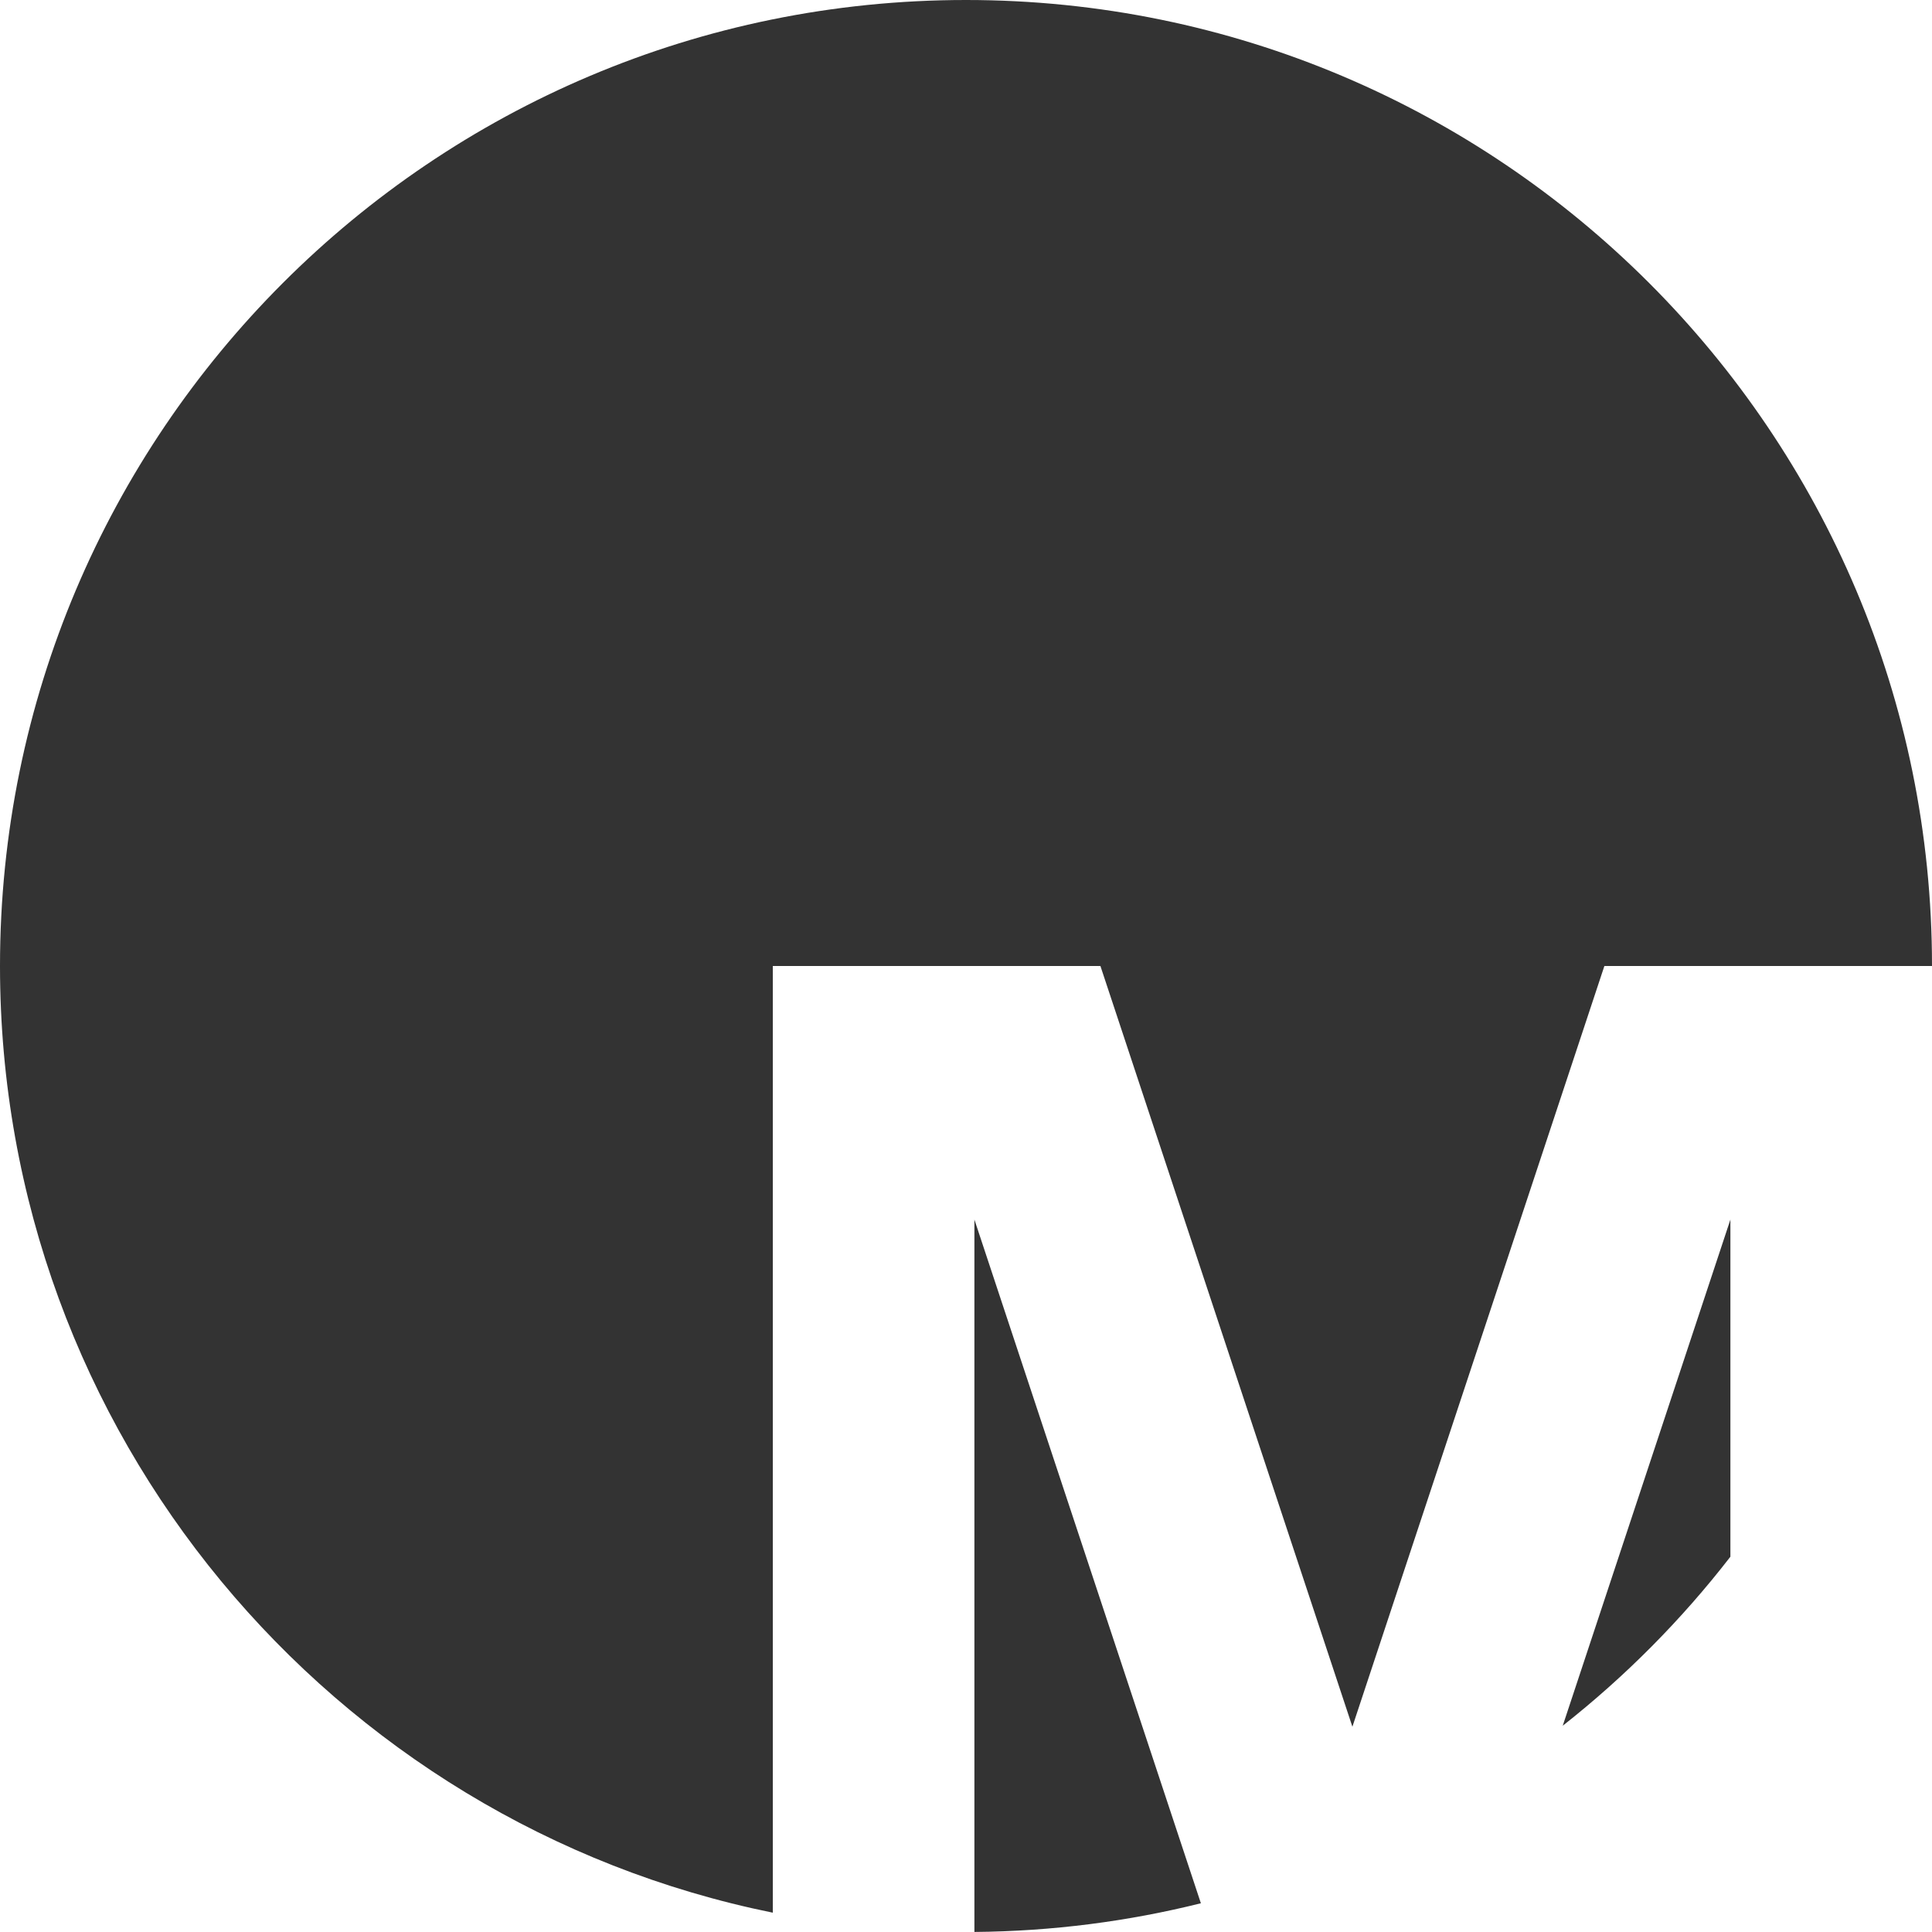
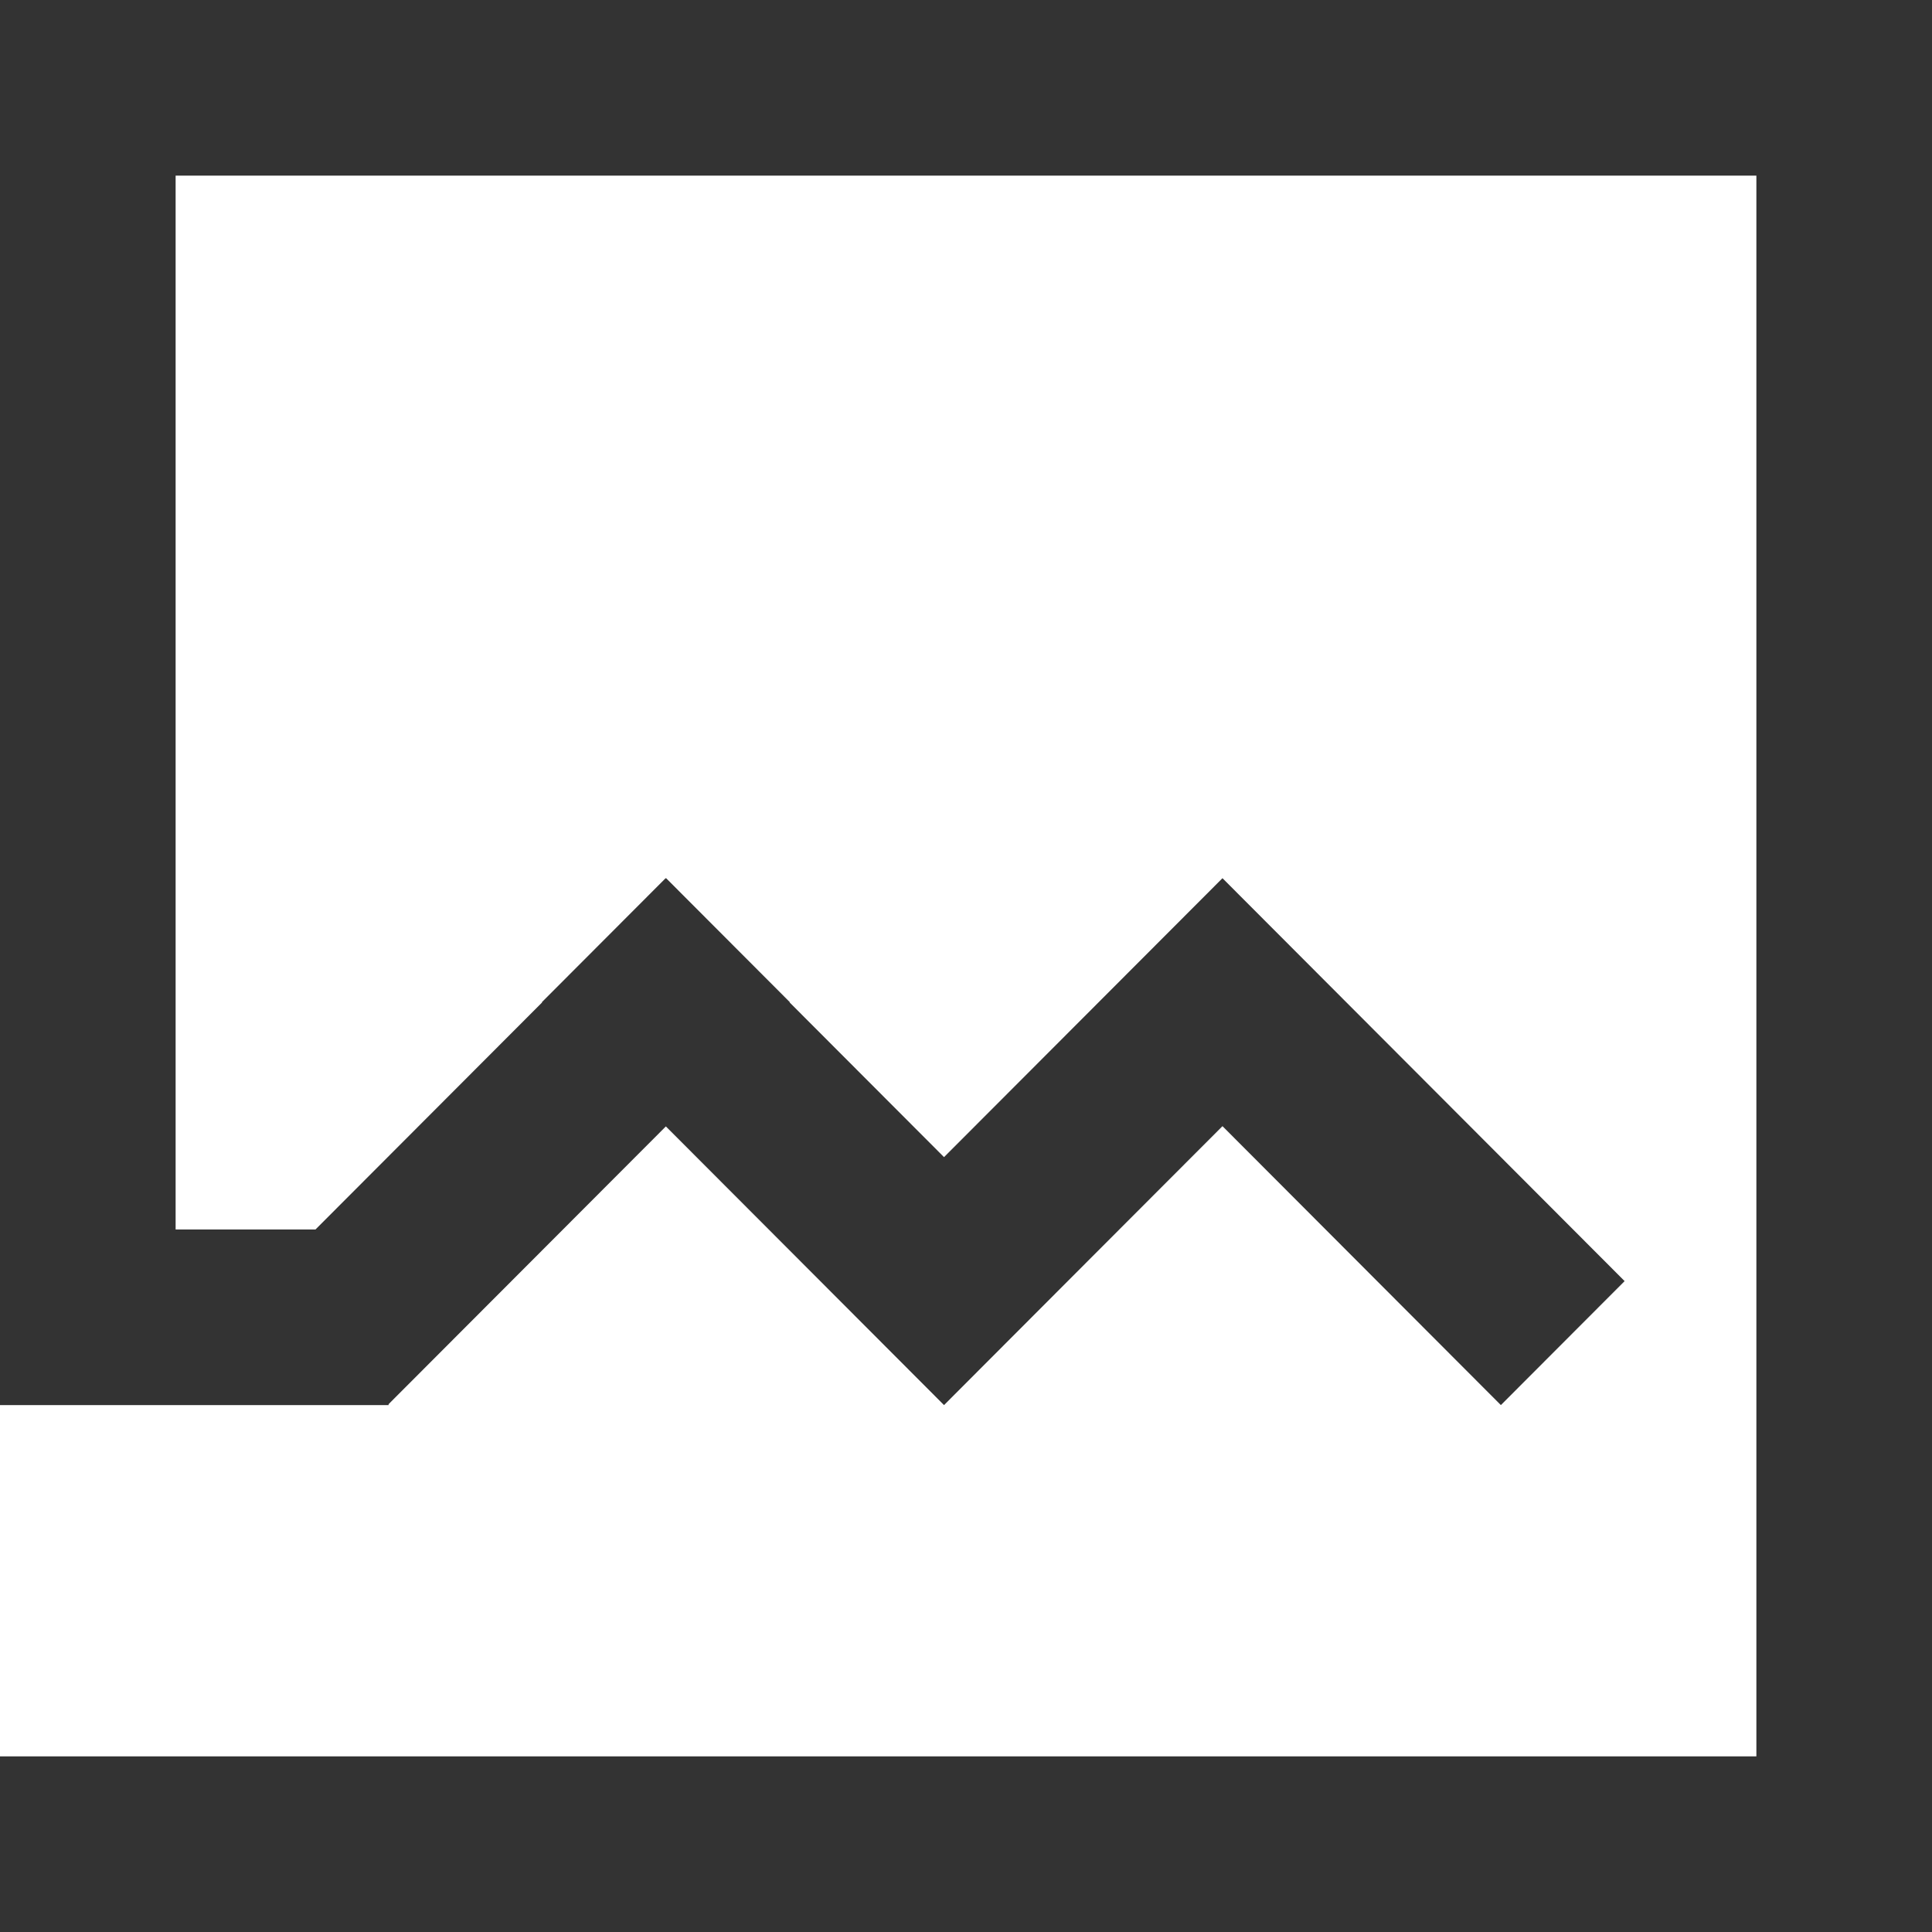
<svg xmlns="http://www.w3.org/2000/svg" width="40px" height="40px" viewBox="0 0 40 40" version="1.1">
  <g id="Finalized" stroke="none" stroke-width="1" fill="none" fill-rule="evenodd">
-     <g id="homeFinal" transform="translate(-129, -21)" fill="#333333">
-       <path d="M145,60.6 C135.871,58.747 129,50.676 129,41 C129,29.954 137.954,21 149,21 C160.046,21 169,29.954 169,41 L164.826,41 L162.217,41 L157,56.75 L151.783,41 L149.174,41 L145,41 L145,60.6 Z M164.826,53.23 C163.817,54.534 162.65,55.71 161.355,56.729 L164.826,46.25 L164.826,53.23 Z M153.863,60.405 C152.36,60.78 150.79,60.985 149.174,60.999 L149.174,46.25 L153.863,60.405 Z" id="Combined-Shape" />
+     <g id="homeFinal" transform="translate(-301, -58)" fill="#333333">
+       <path d="M309.045,87.072 L309.045,87.091 L304.636,87.091 L301,87.091 L301,61.636 L301,58 L341,58 L341,61.636 L341,94.364 L341,98 L301,98 L301,94.364 L337.364,94.364 L337.364,61.636 L304.636,61.636 L304.636,83.455 L307.532,83.455 L312.224,78.754 L312.219,78.749 L314.781,76.182 L314.786,76.187 L314.791,76.182 L317.353,78.749 L317.348,78.754 L320.545,81.957 L326.31,76.182 L328.872,78.749 L334.636,84.524 L332.074,87.091 L326.31,81.316 L323.107,84.524 L320.545,87.091 L314.786,81.321 L309.045,87.072 Z" id="Combined-Shape" />
    </g>
  </g>
</svg>
